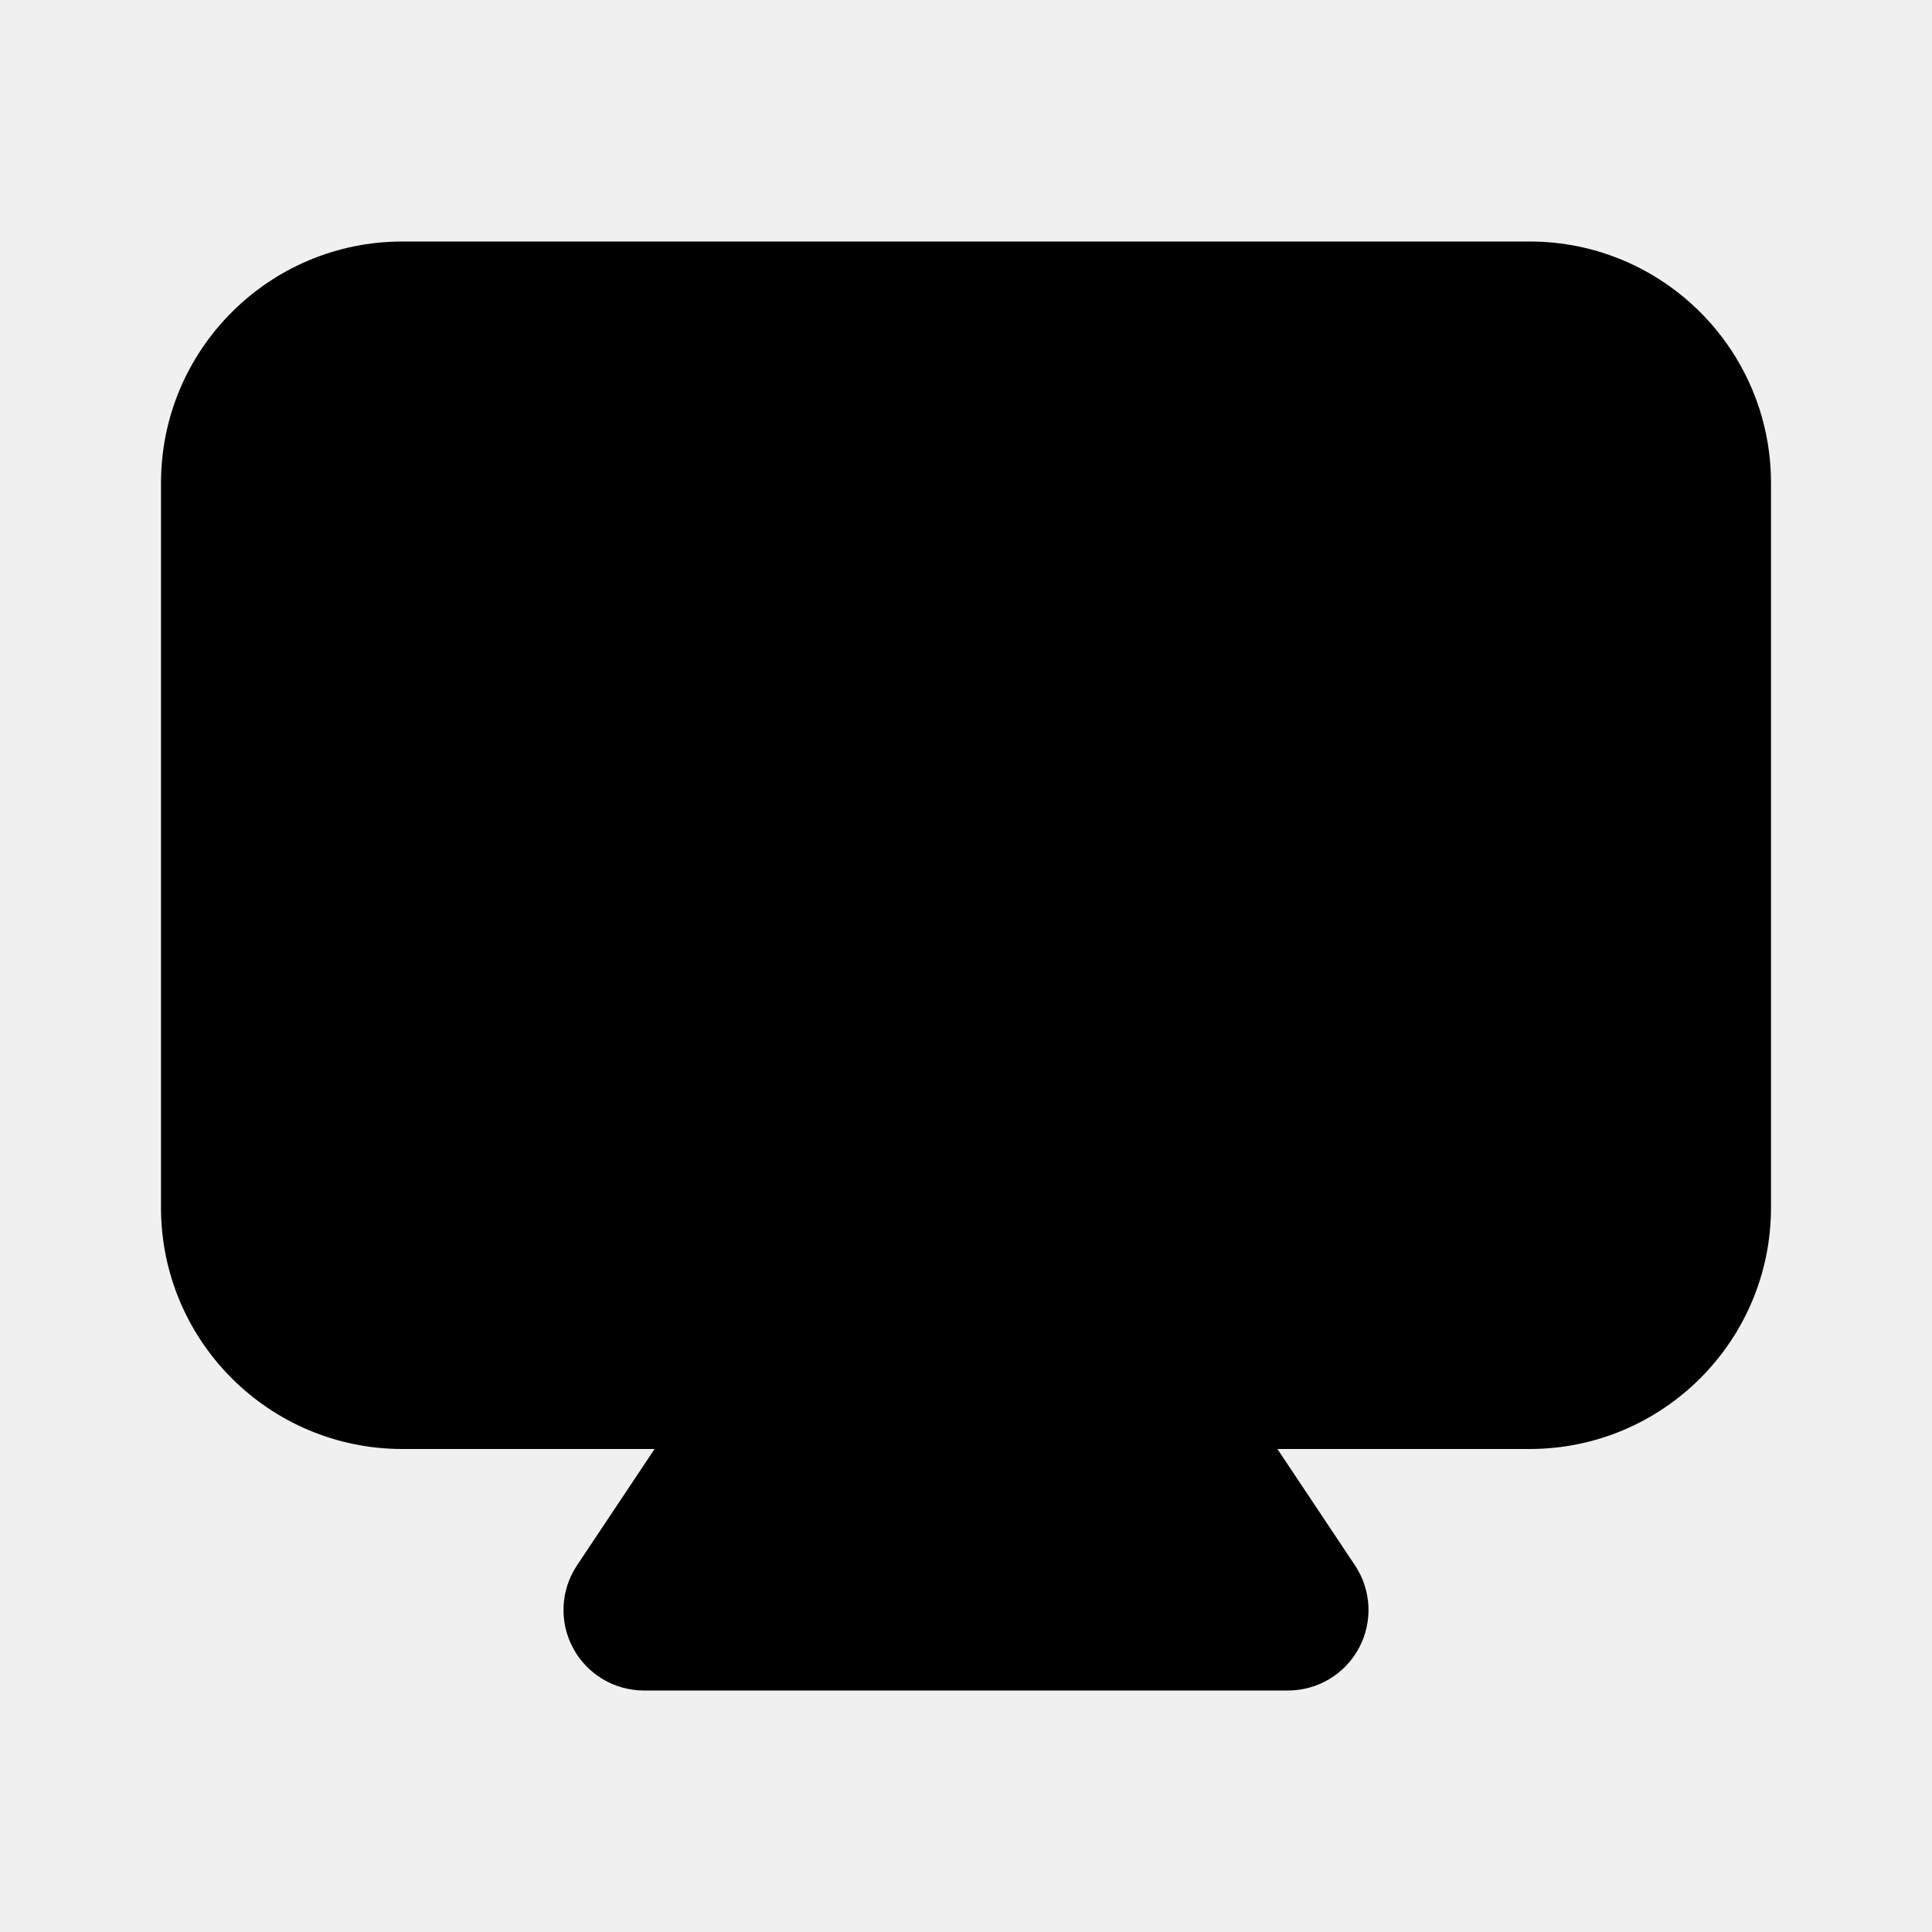
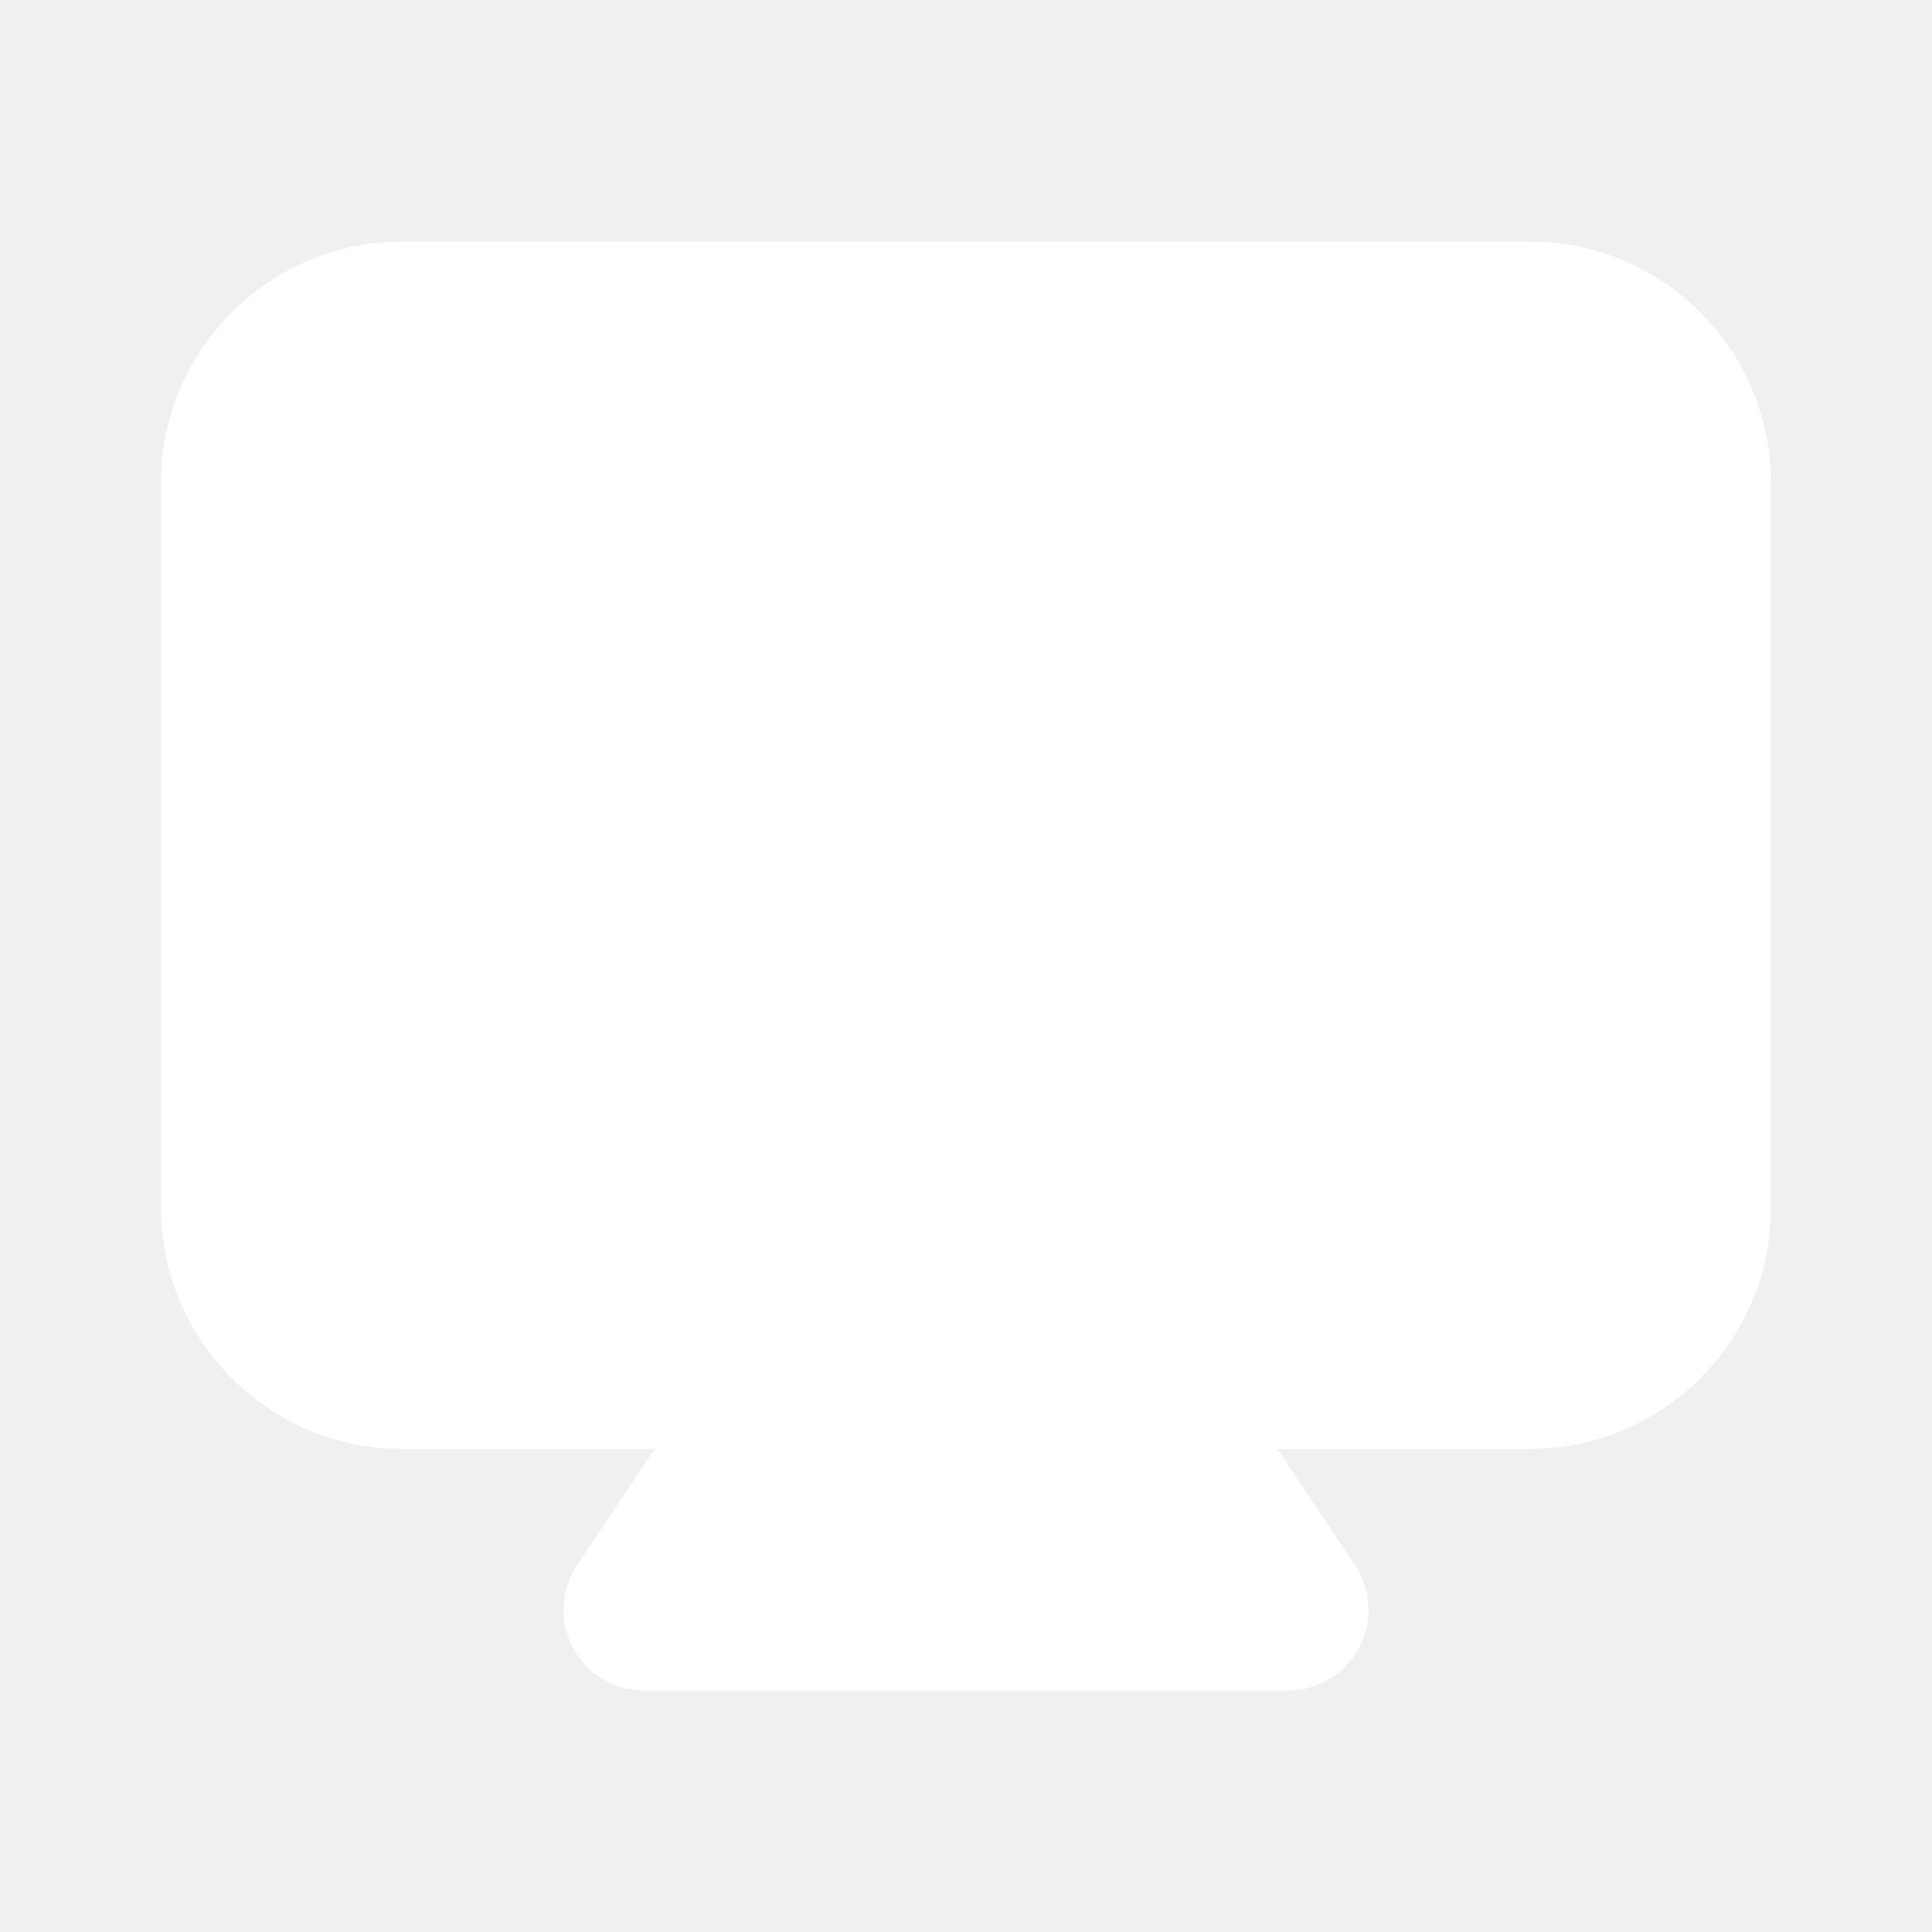
- <svg xmlns="http://www.w3.org/2000/svg" viewBox="0 0 24 24" width="1em">
+ <svg xmlns="http://www.w3.org/2000/svg" viewBox="0 0 24 24" fill="#fff">
  <rect width="20" height="15" x="2" y="3" class="uim-tertiary" rx="3" />
  <path class="uim-primary" d="M16,21H8a1.0 1,0,0,1-.832-1.555l4-6a1.038,1.038,0,0,1,1.664,0l4,6A1.0 1,0,0,1,16,21Z" />
</svg>
